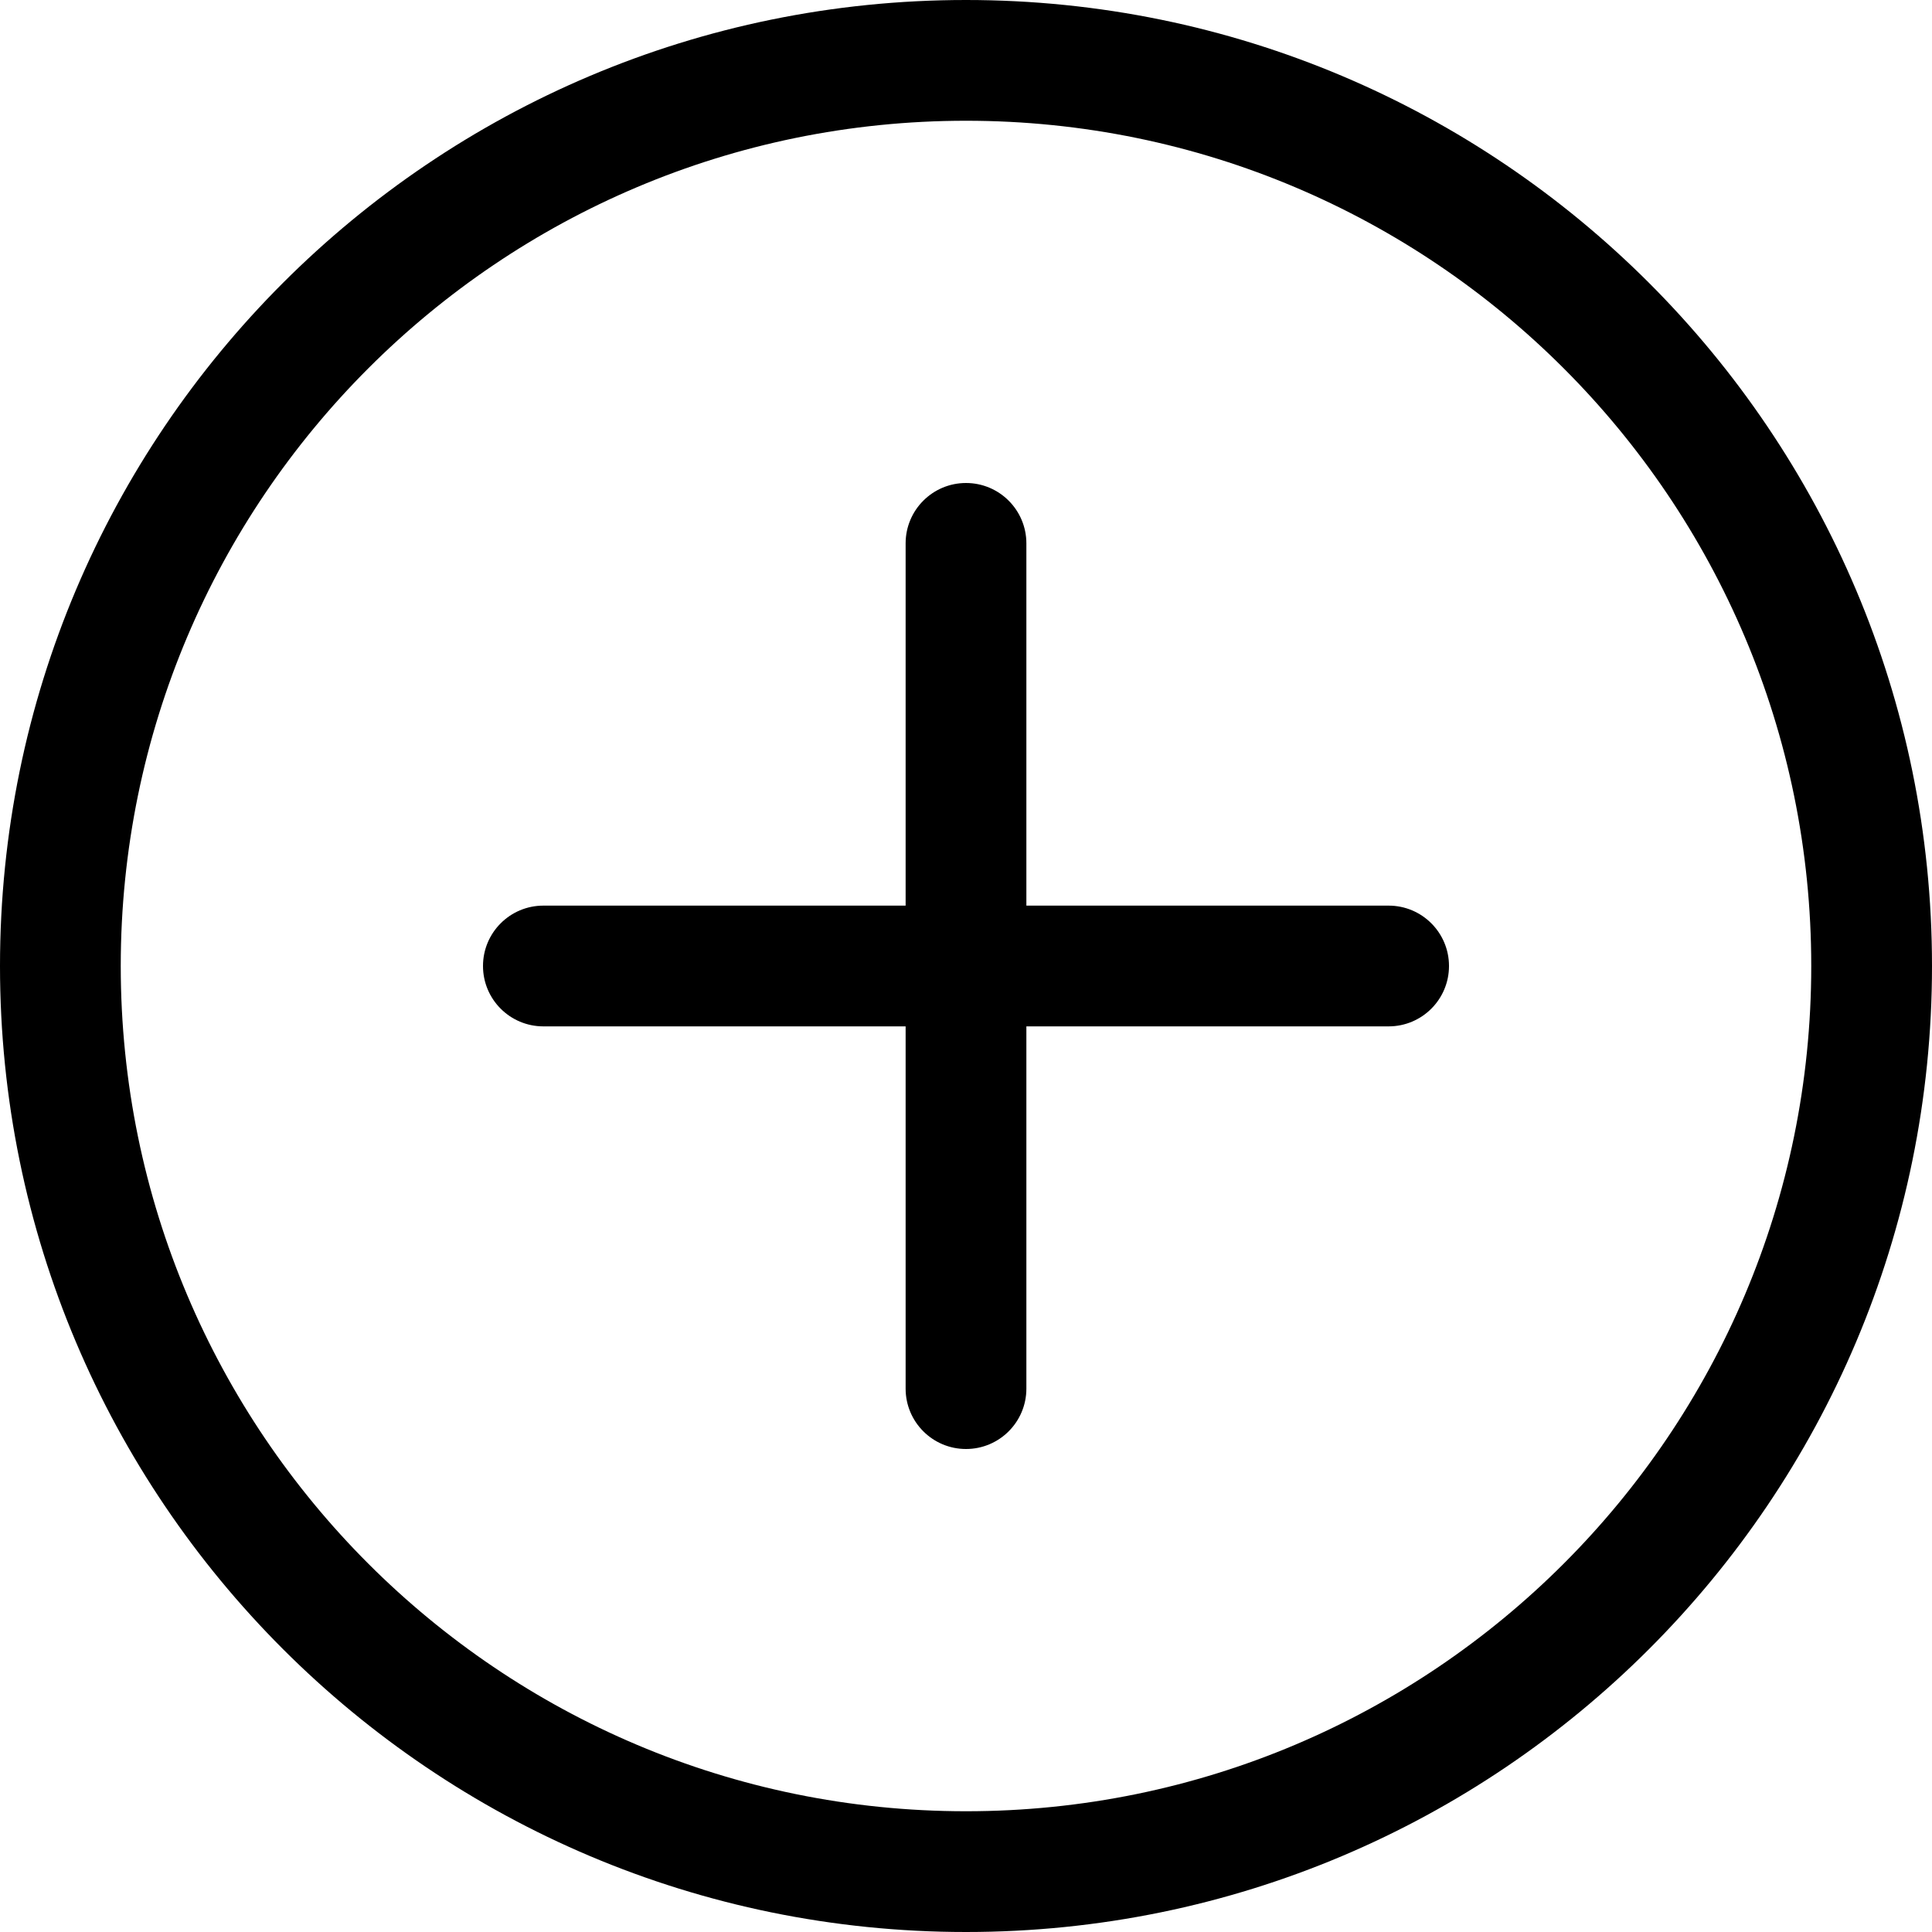
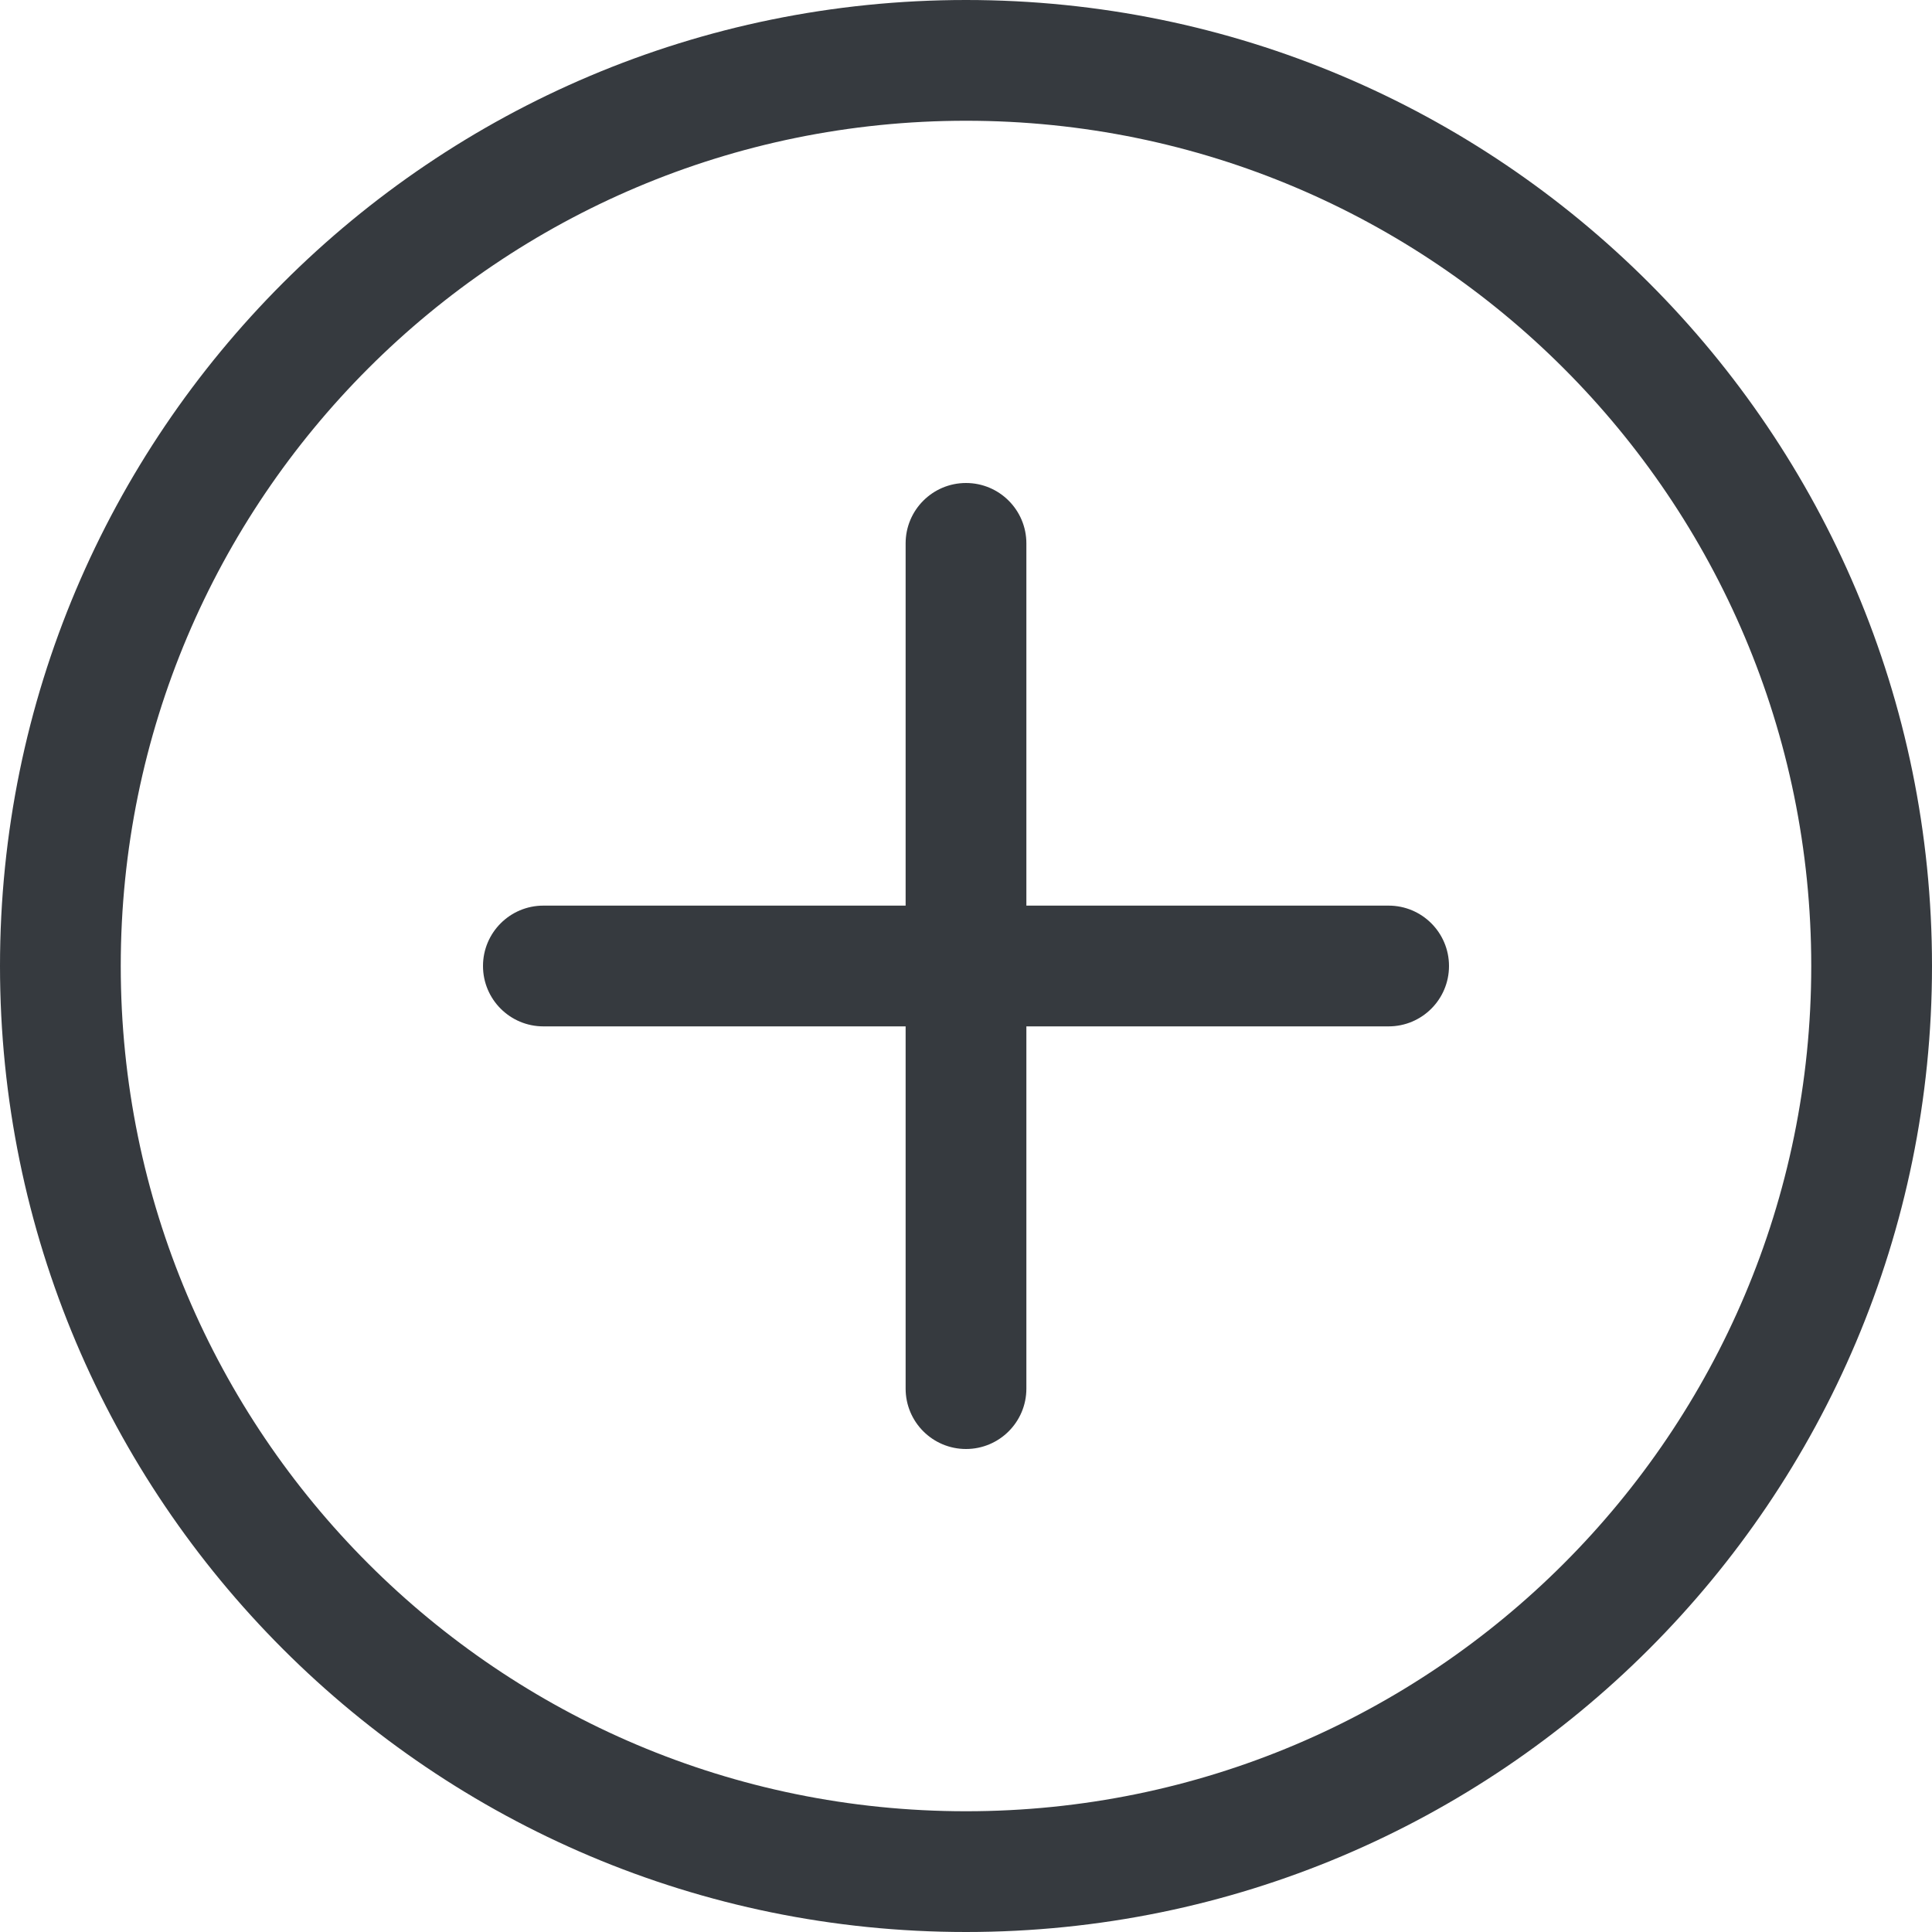
- <svg xmlns="http://www.w3.org/2000/svg" width="16" height="16" fill="currentColor" class="bi bi-plus-circle" viewBox="0 0 16 16">
+ <svg xmlns="http://www.w3.org/2000/svg" width="16" height="16" fill="#363A3F" class="bi bi-plus-circle" viewBox="0 0 16 16">
  <path d="M8 15A7 7 0 1 1 8 1a7 7 0 0 1 0 14zm0 1A8 8 0 1 0 8 0a8 8 0 0 0 0 16z" />
  <path d="M8 4a.5.5 0 0 1 .5.5v3h3a.5.5 0 0 1 0 1h-3v3a.5.5 0 0 1-1 0v-3h-3a.5.5 0 0 1 0-1h3v-3A.5.5 0 0 1 8 4z" />
</svg>
